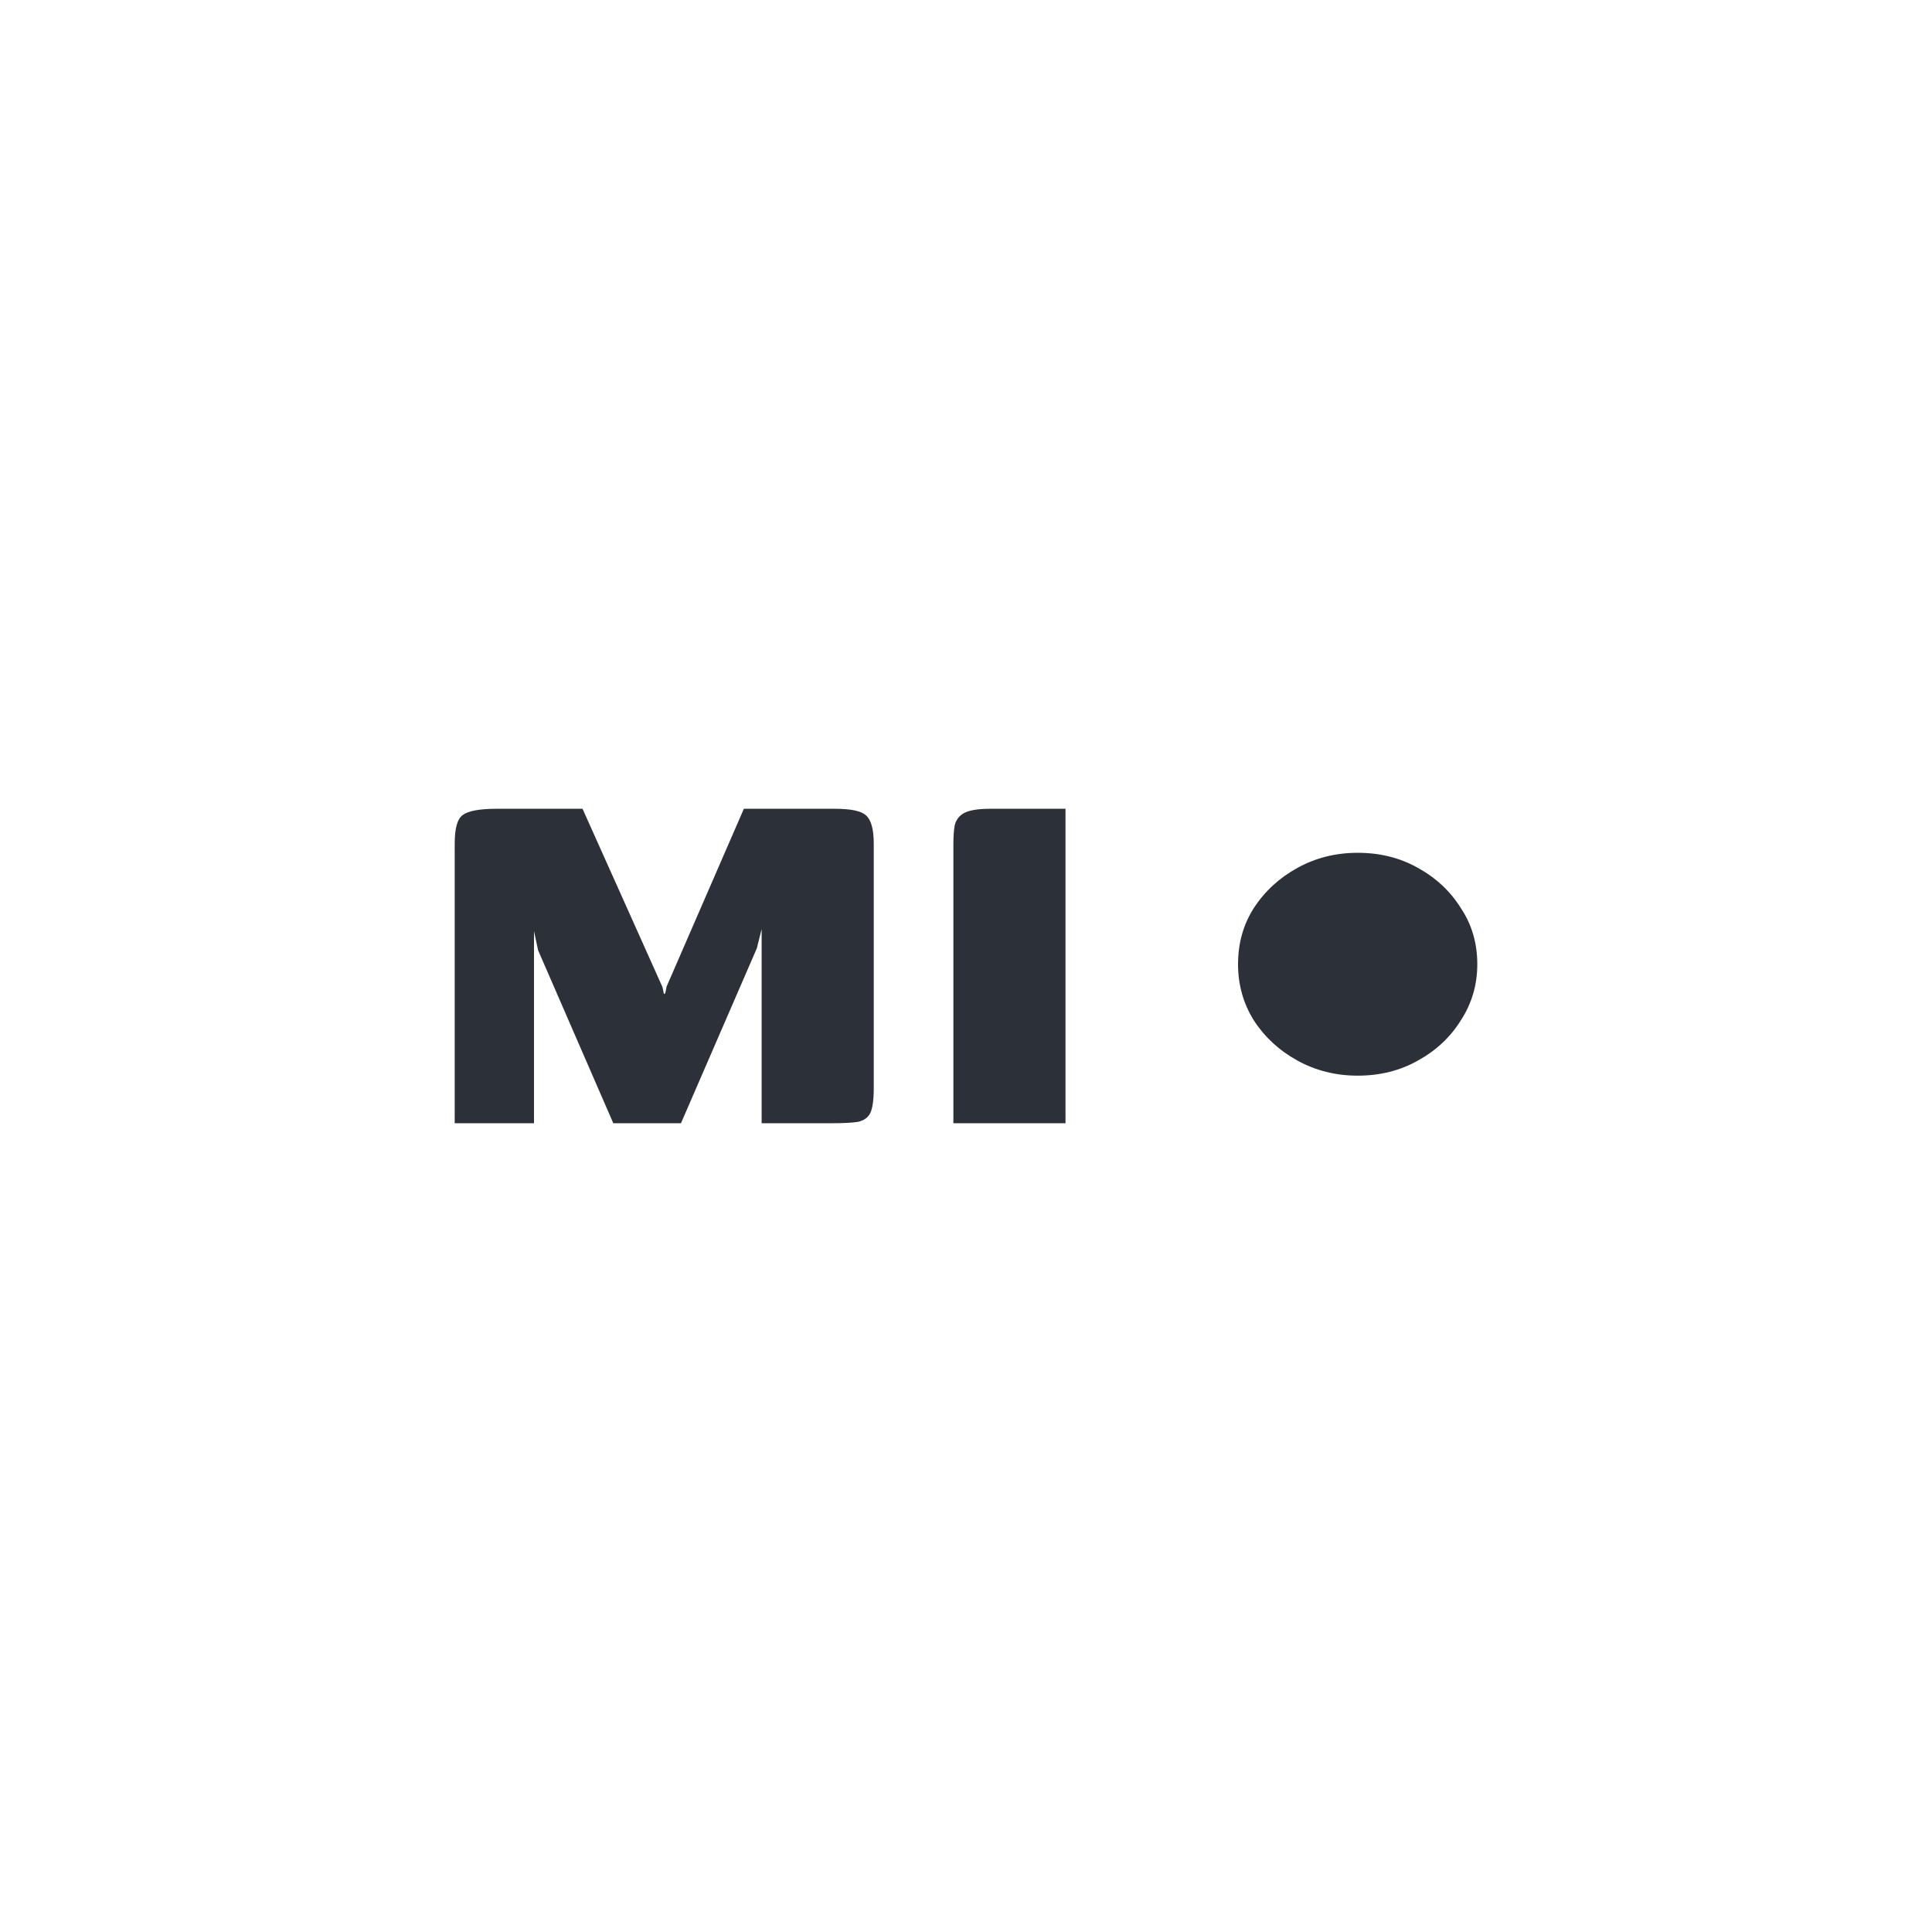
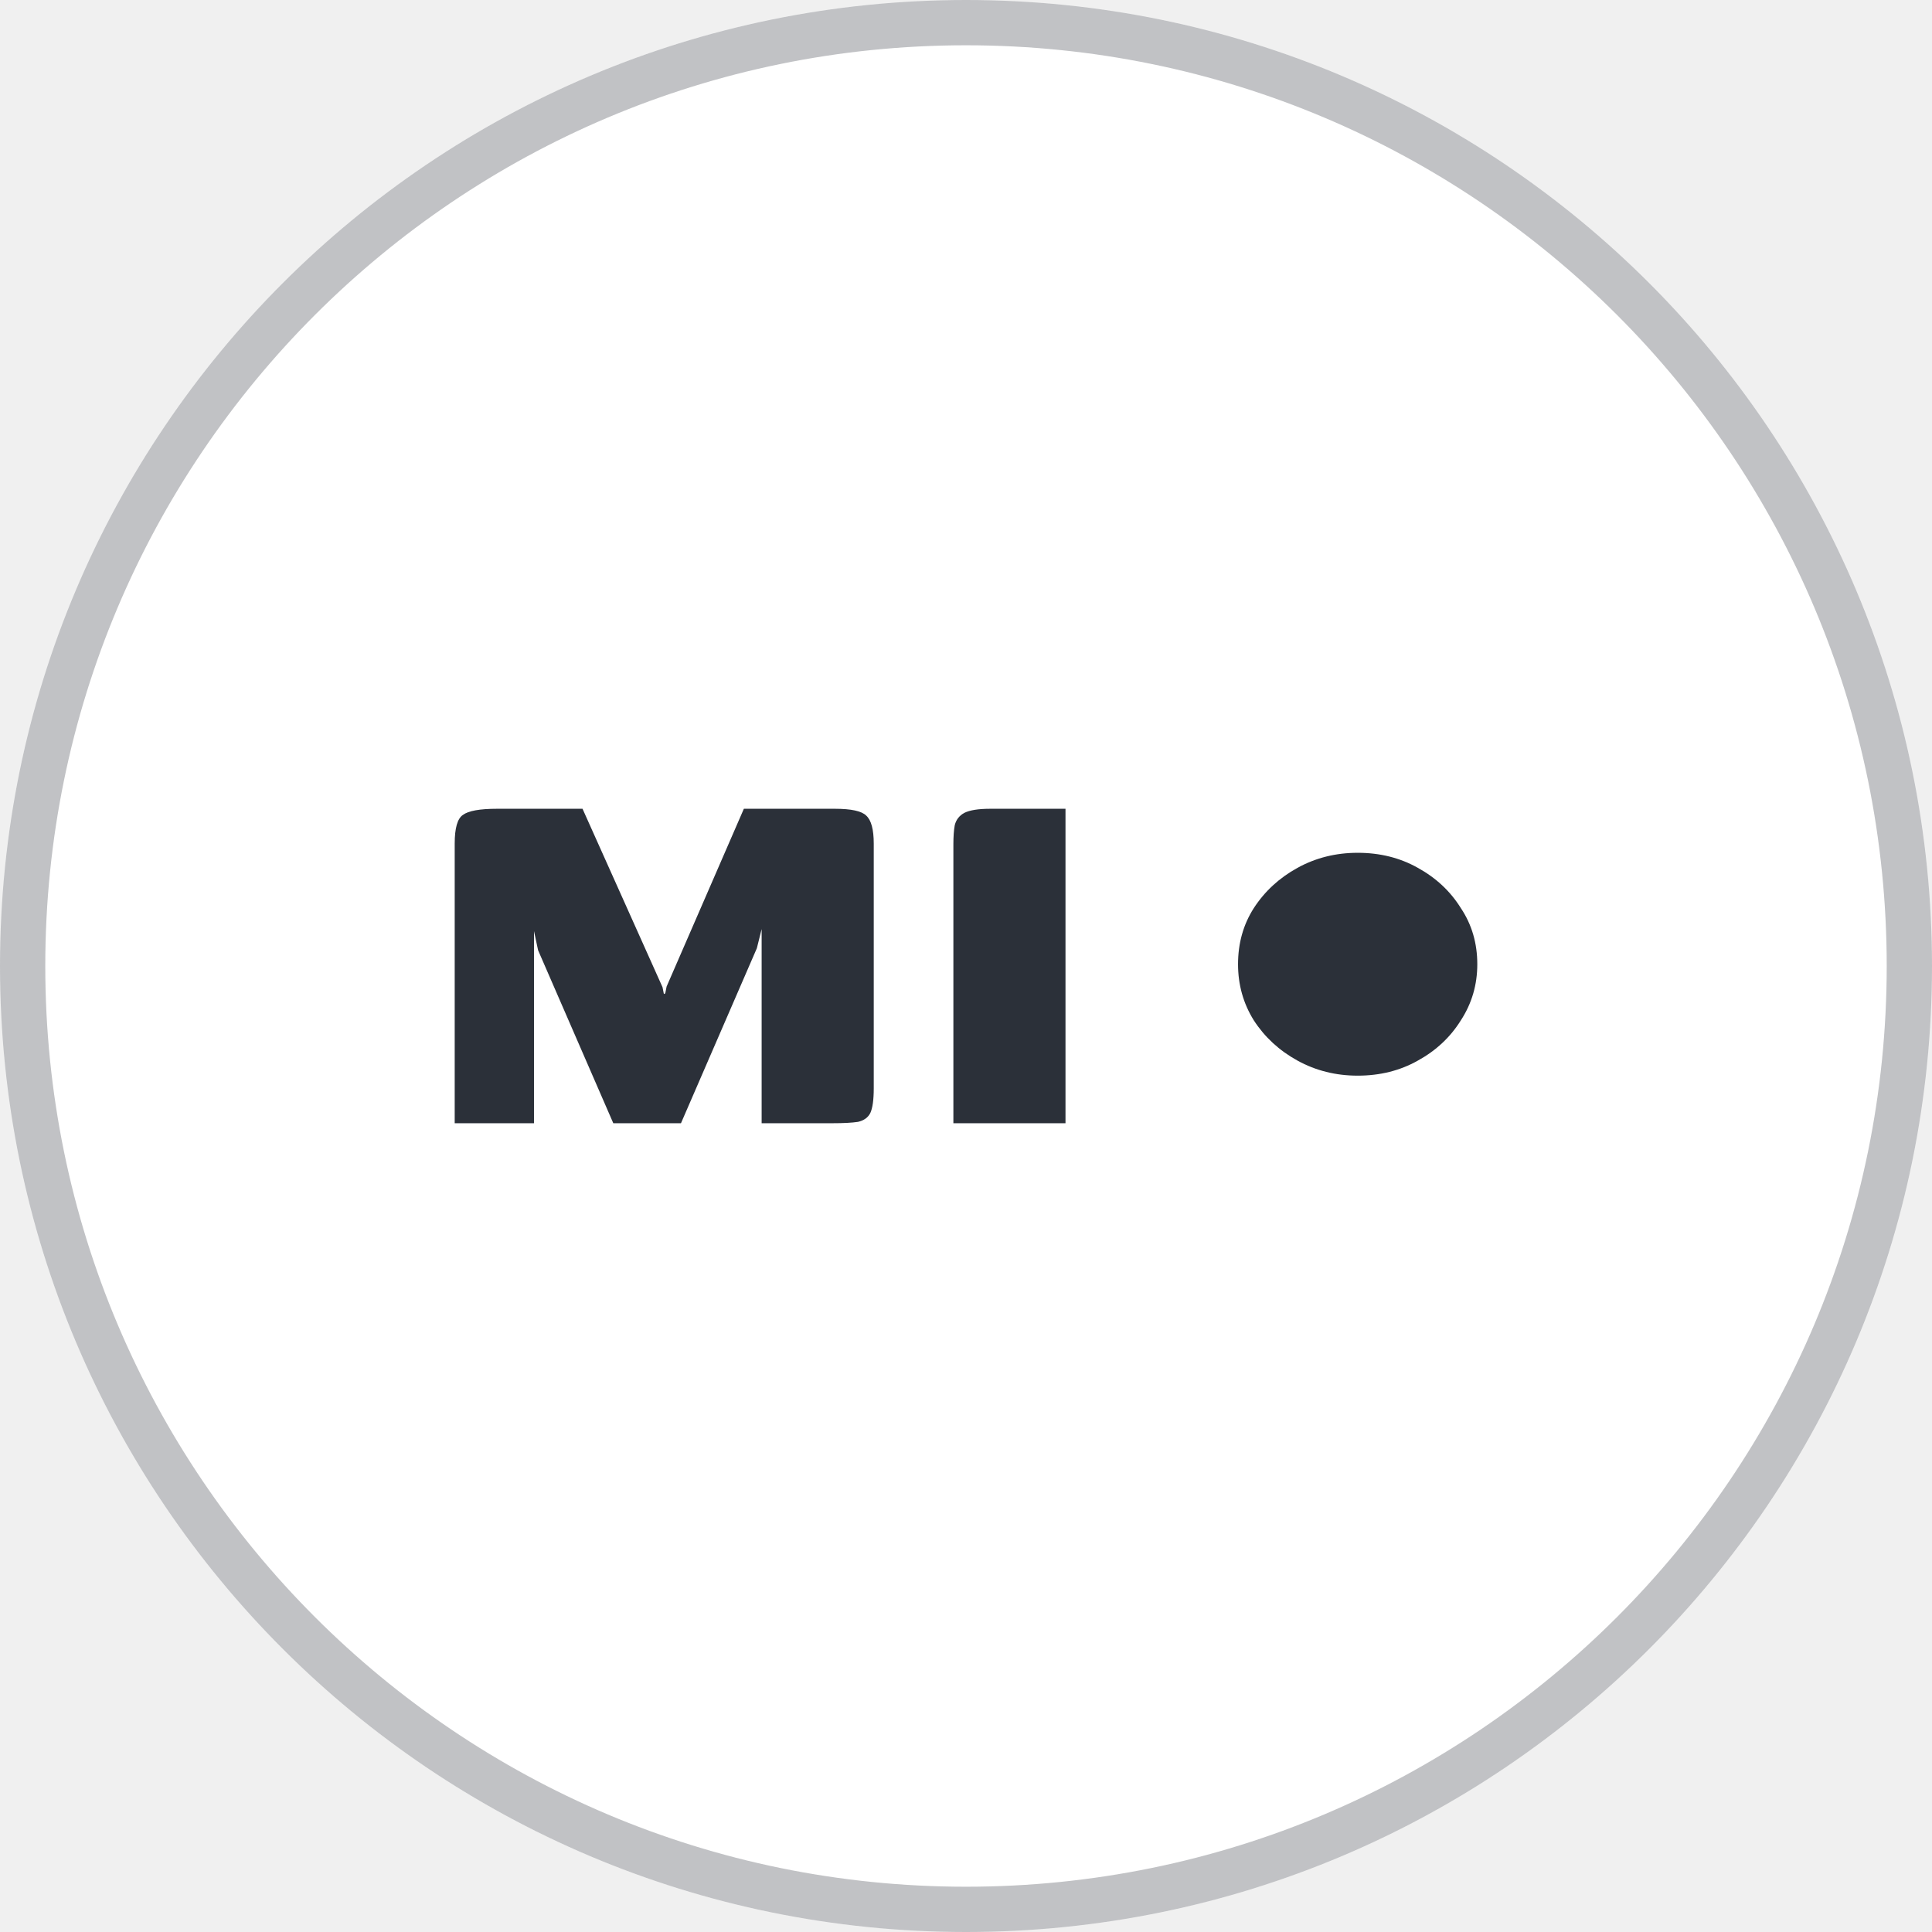
<svg xmlns="http://www.w3.org/2000/svg" width="512" height="512" viewBox="0 0 512 512" fill="none">
-   <g clip-path="url(#clip0_392_24017)">
-     <rect width="512" height="512" fill="white" />
-     <path d="M328.093 255.53C328.093 249.974 329.482 245.022 332.26 240.674C335.158 236.206 339.023 232.643 343.854 229.986C348.685 227.329 353.999 226 359.796 226C365.714 226 371.028 227.329 375.739 229.986C380.57 232.643 384.374 236.206 387.152 240.674C390.051 245.022 391.5 249.974 391.5 255.53C391.5 260.964 390.051 265.916 387.152 270.385C384.374 274.854 380.57 278.417 375.739 281.074C371.028 283.731 365.714 285.059 359.796 285.059C353.999 285.059 348.685 283.731 343.854 281.074C339.023 278.417 335.158 274.854 332.26 270.385C329.482 265.916 328.093 260.964 328.093 255.53Z" fill="#2B3039" />
-     <path d="M252.656 297.668C252.656 285.348 252.656 273.029 252.656 260.71C252.656 248.391 252.656 236.072 252.656 223.753C252.656 221.7 252.777 220.009 253.019 218.68C253.381 217.231 254.226 216.144 255.555 215.419C257.004 214.695 259.299 214.333 262.439 214.333H282.367V297.668H252.656Z" fill="#2B3039" />
-     <path d="M120.5 297.668V223.572C120.5 219.465 121.225 216.929 122.674 215.963C124.123 214.876 127.143 214.333 131.732 214.333H154.377L175.574 261.616L175.936 263.428L176.298 263.247L176.661 261.435L197.132 214.333H221.227C225.575 214.333 228.352 214.936 229.56 216.144C230.889 217.352 231.553 219.828 231.553 223.572V288.428C231.553 291.448 231.251 293.622 230.647 294.95C230.043 296.158 228.956 296.943 227.386 297.305C225.816 297.547 223.521 297.668 220.502 297.668H201.842V246.217L200.574 251.29L180.465 297.668H162.53L142.602 251.833L141.515 246.761V297.668H120.5Z" fill="#2B3039" />
-   </g>
-   <defs>
-     <clipPath id="clip0_392_24017">
-       <rect width="512" height="512" fill="white" />
-     </clipPath>
-   </defs>
+   <rect width="512" height="512" rx="256" fill="white" />
+   <rect x="6" y="6" width="500" height="500" rx="250" stroke="#2B3039" stroke-opacity="0.29" stroke-width="12" />
+   <path d="M328.093 255.53C328.093 249.974 329.482 245.022 332.26 240.674C335.158 236.206 339.023 232.643 343.854 229.986C348.685 227.329 353.999 226 359.796 226C365.714 226 371.028 227.329 375.739 229.986C380.57 232.643 384.374 236.206 387.152 240.674C390.051 245.022 391.5 249.974 391.5 255.53C391.5 260.964 390.051 265.916 387.152 270.385C384.374 274.854 380.57 278.417 375.739 281.074C371.028 283.731 365.714 285.059 359.796 285.059C353.999 285.059 348.685 283.731 343.854 281.074C339.023 278.417 335.158 274.854 332.26 270.385C329.482 265.916 328.093 260.964 328.093 255.53Z" fill="#2B3039" />
+   <path d="M252.656 297.668C252.656 285.348 252.656 273.029 252.656 260.71C252.656 248.391 252.656 236.072 252.656 223.753C252.656 221.7 252.777 220.009 253.019 218.68C253.381 217.231 254.226 216.144 255.555 215.419C257.004 214.695 259.299 214.333 262.439 214.333H282.367V297.668H252.656Z" fill="#2B3039" />
+   <path d="M120.5 297.668V223.572C120.5 219.465 121.225 216.929 122.674 215.963C124.123 214.876 127.143 214.333 131.732 214.333H154.377L175.574 261.616L175.936 263.428L176.298 263.247L176.661 261.435L197.132 214.333H221.227C225.575 214.333 228.352 214.936 229.56 216.144C230.889 217.352 231.553 219.828 231.553 223.572V288.428C231.553 291.448 231.251 293.622 230.647 294.95C230.043 296.158 228.956 296.943 227.386 297.305C225.816 297.547 223.521 297.668 220.502 297.668H201.842V246.217L200.574 251.29L180.465 297.668H162.53L142.602 251.833L141.515 246.761V297.668H120.5Z" fill="#2B3039" />
</svg>
